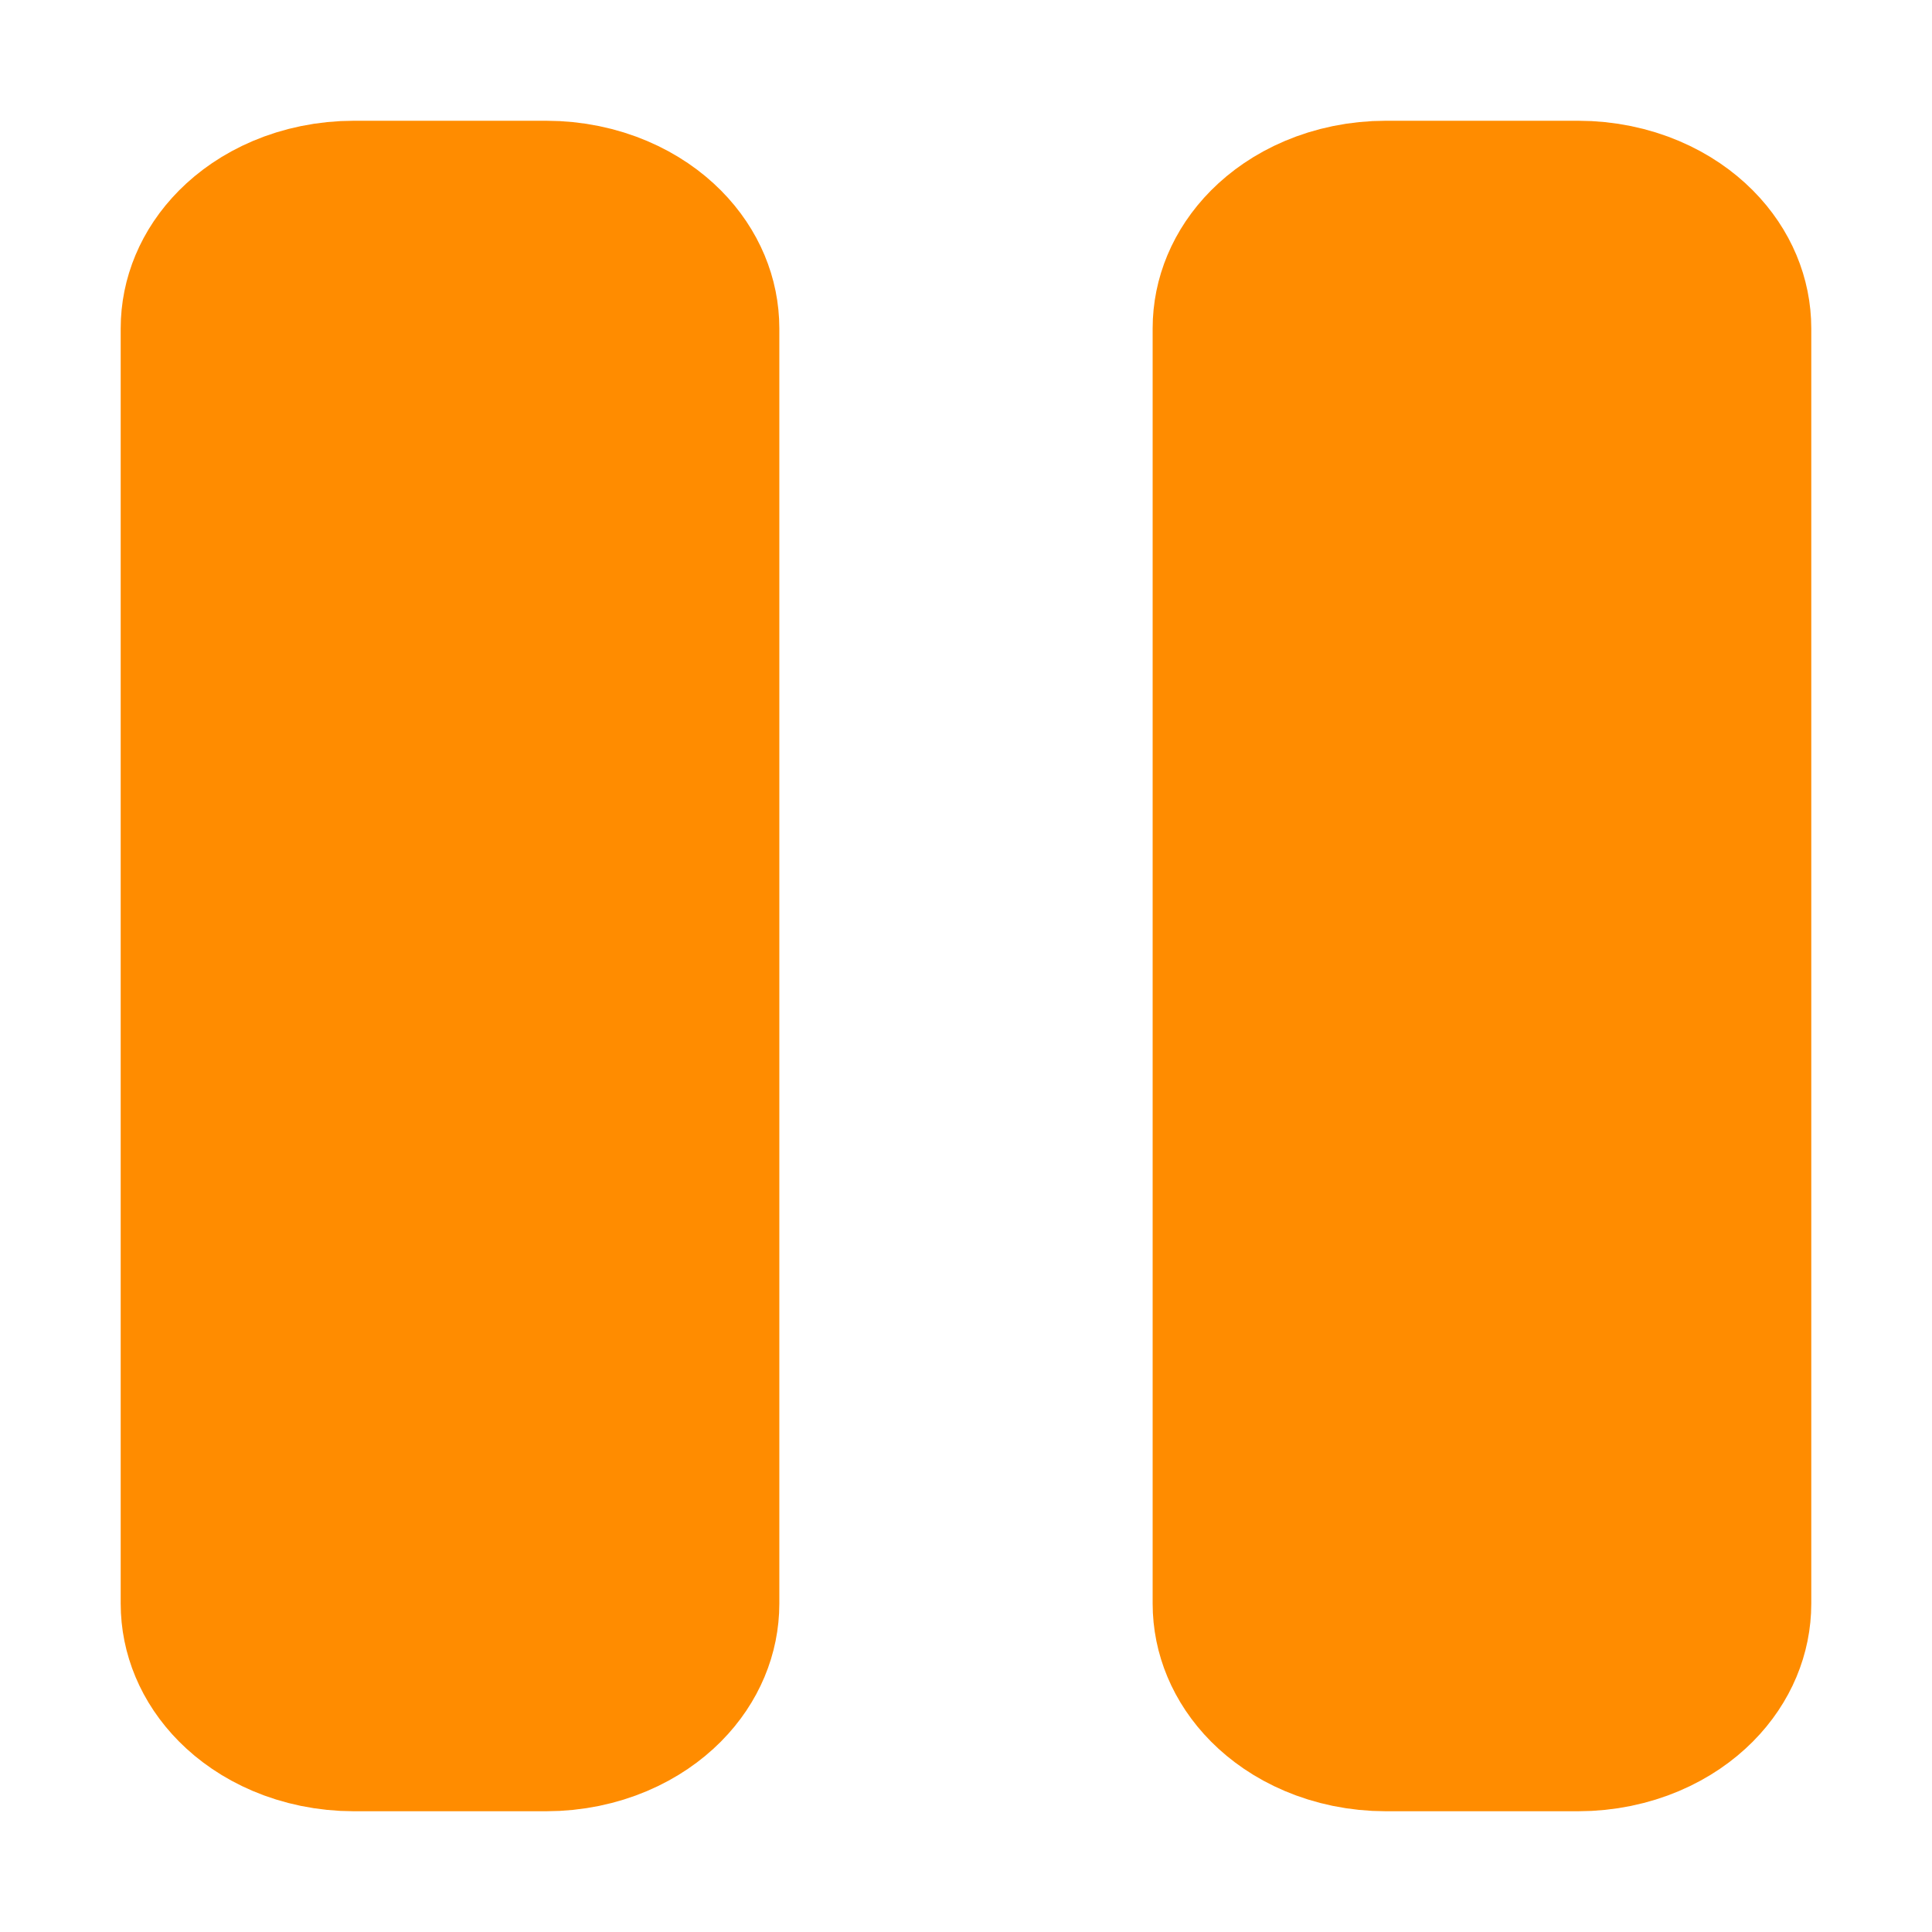
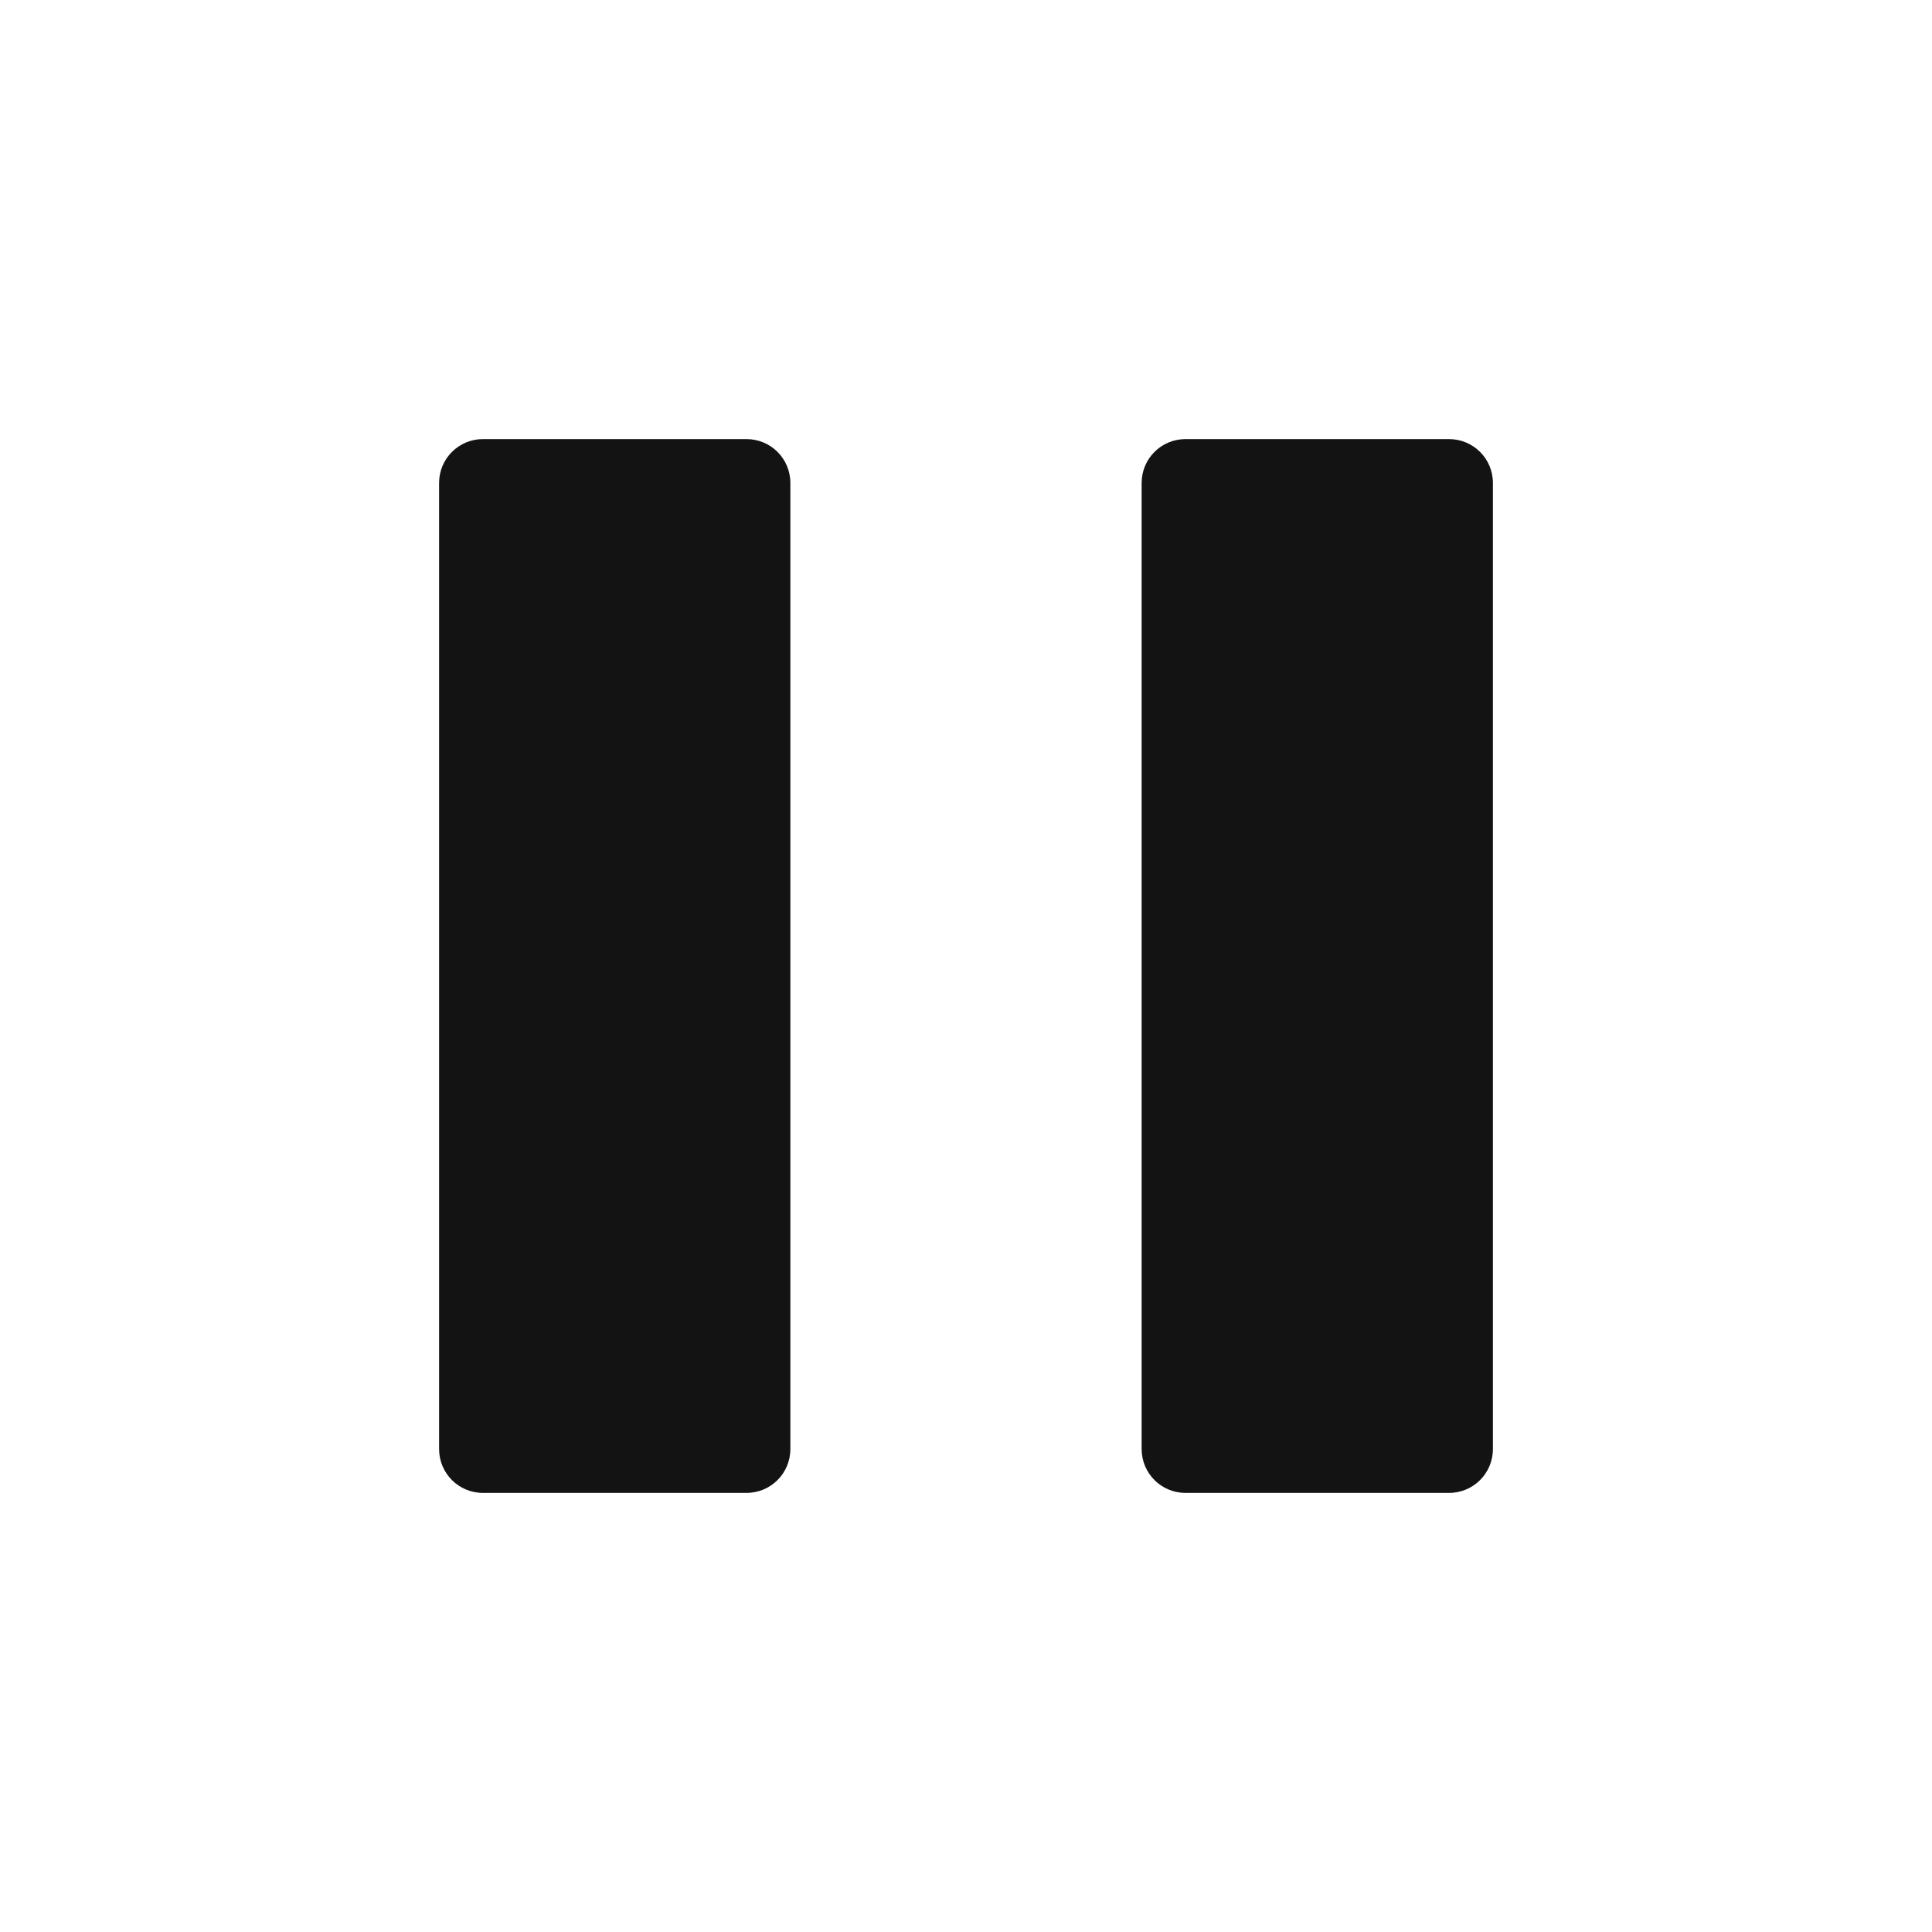
- <svg xmlns="http://www.w3.org/2000/svg" height="32" viewBox="0 0 32 32" width="32">
-   <g fill="#ff8c00" stroke="#ff8c00" stroke-linecap="round" stroke-linejoin="round" stroke-width="3.458" transform="matrix(1.31419 0 0 1.064635 -4.824252 -1.566469)">
-     <path d="m8.132 5.079h2.421c.671 0 1.211.67 1.211 1.503v19.836c0 .833-.54 1.503-1.211 1.503h-2.421c-.671 0-1.211-.67-1.211-1.503v-19.836c0-.833.54-1.503 1.211-1.503z" />
-     <path d="m21.138 5.079h2.421c.671 0 1.211.67 1.211 1.503v19.836c0 .833-.54 1.503-1.211 1.503h-2.421c-.671 0-1.211-.67-1.211-1.503v-19.836c0-.833.54-1.503 1.211-1.503z" />
-   </g>
+ <svg xmlns="http://www.w3.org/2000/svg" viewBox="0 0 22 22">
+   <style type="text/css">
+ @media (prefers-color-scheme: dark) {
+   svg { filter: invert(1); }
+ }
+ </style>
+   <defs id="defs3051">
+     <style type="text/css" id="current-color-scheme">
+      .ColorScheme-Text {
+        color:#131313;
+      }
+      </style>
+   </defs>
+   <path style="fill:currentColor;fill-opacity:1;stroke:none" d="m 5.5,5 h 3 C 8.777,5 9,5.223 9,5.5 v 11 C 9,16.777 8.777,17 8.5,17 h -3 C 5.223,17 5,16.777 5,16.5 V 5.5 C 5,5.223 5.223,5 5.5,5 Z" class="ColorScheme-Text" />
+   <path style="fill:currentColor;fill-opacity:1;stroke:none" d="m 13.5,5 h 3 C 16.777,5 17,5.223 17,5.5 v 11 c 0,0.277 -0.223,0.5 -0.5,0.5 h -3 C 13.223,17 13,16.777 13,16.5 V 5.5 C 13,5.223 13.223,5 13.5,5 Z" class="ColorScheme-Text" />
</svg>
